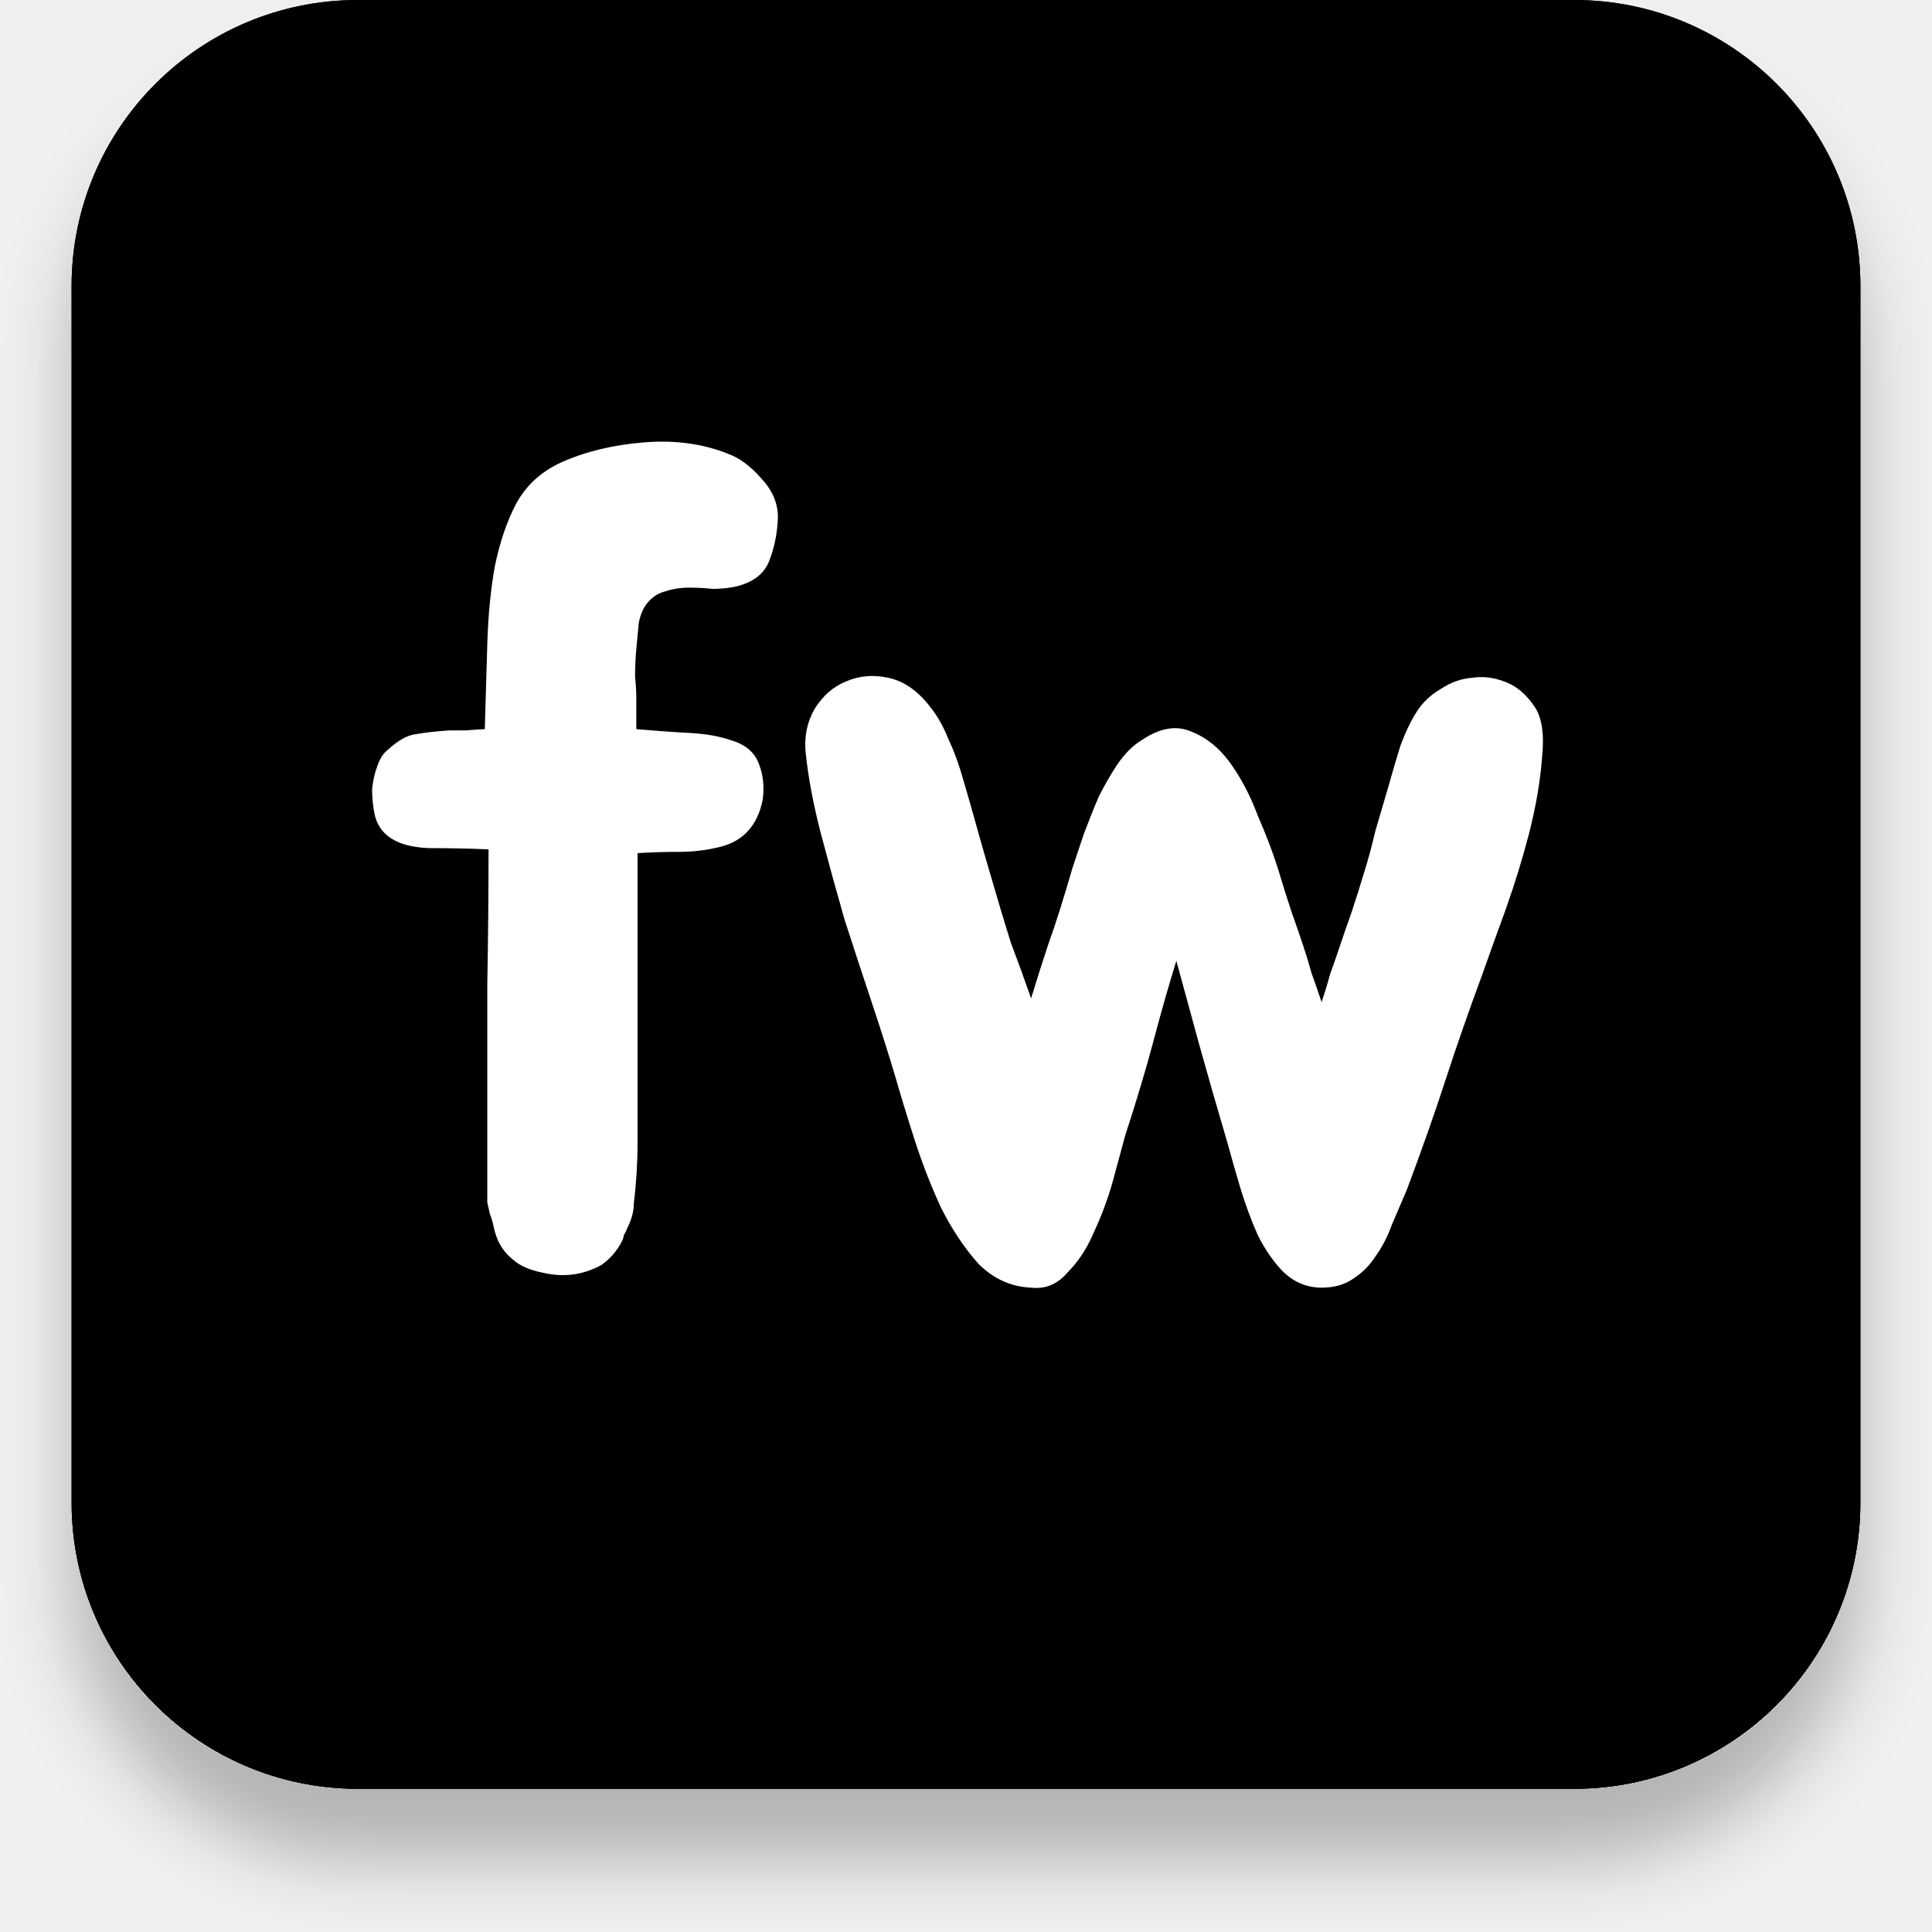
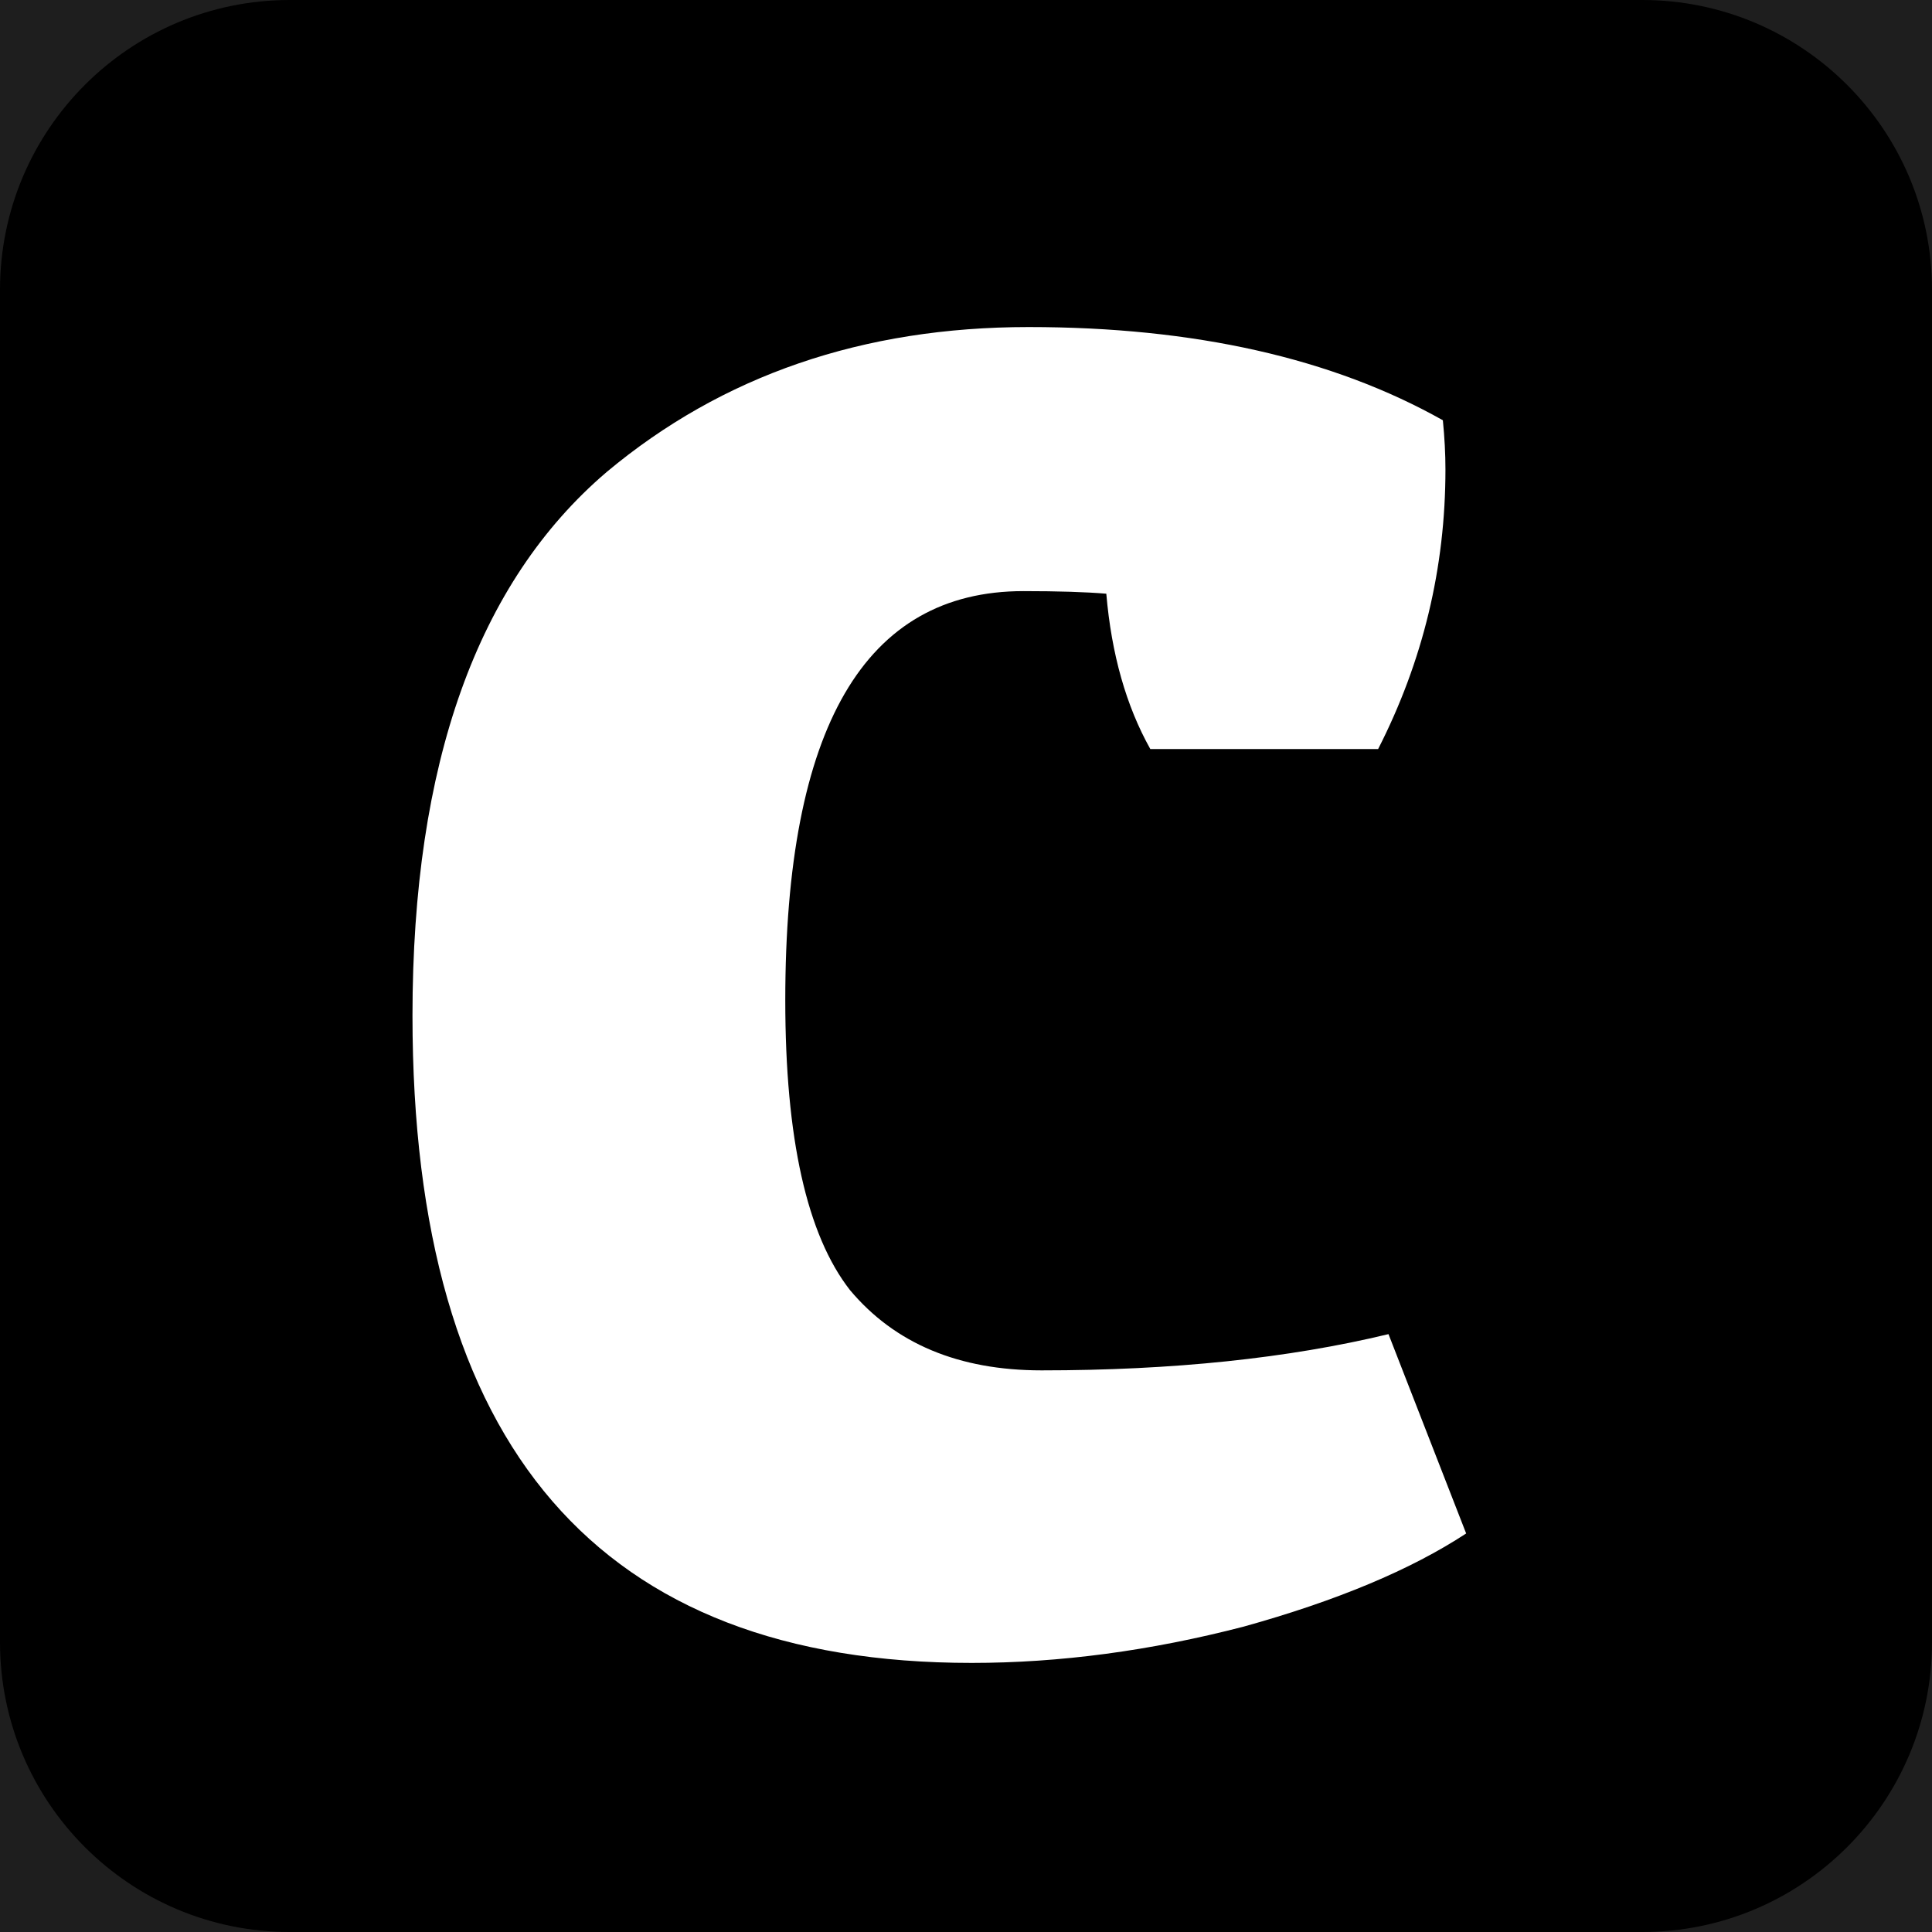
- <svg xmlns="http://www.w3.org/2000/svg" width="108" height="108" viewBox="0 0 108 108" fill="none">
-   <g filter="url(#filter0_d_0_1)">
-     <path d="M4 16C4 7.163 11.163 0 20 0H88C96.837 0 104 7.163 104 16V84C104 92.837 96.837 100 88 100H20C11.163 100 4 92.837 4 84V16Z" fill="black" />
-     <path d="M20 0.5H88C96.56 0.5 103.5 7.44 103.5 16V84C103.5 92.56 96.56 99.5 88 99.5H20C11.44 99.5 4.5 92.56 4.5 84V16C4.5 7.44 11.44 0.5 20 0.5Z" stroke="black" />
-   </g>
-   <path d="M40.89 41.39C41.683 41.623 42.197 42.067 42.43 42.72C42.663 43.327 42.733 43.98 42.64 44.68C42.36 46.127 41.567 47.013 40.26 47.34C39.513 47.527 38.743 47.62 37.95 47.62C37.203 47.62 36.433 47.643 35.64 47.69V63.86C35.64 64.98 35.57 66.123 35.43 67.29C35.43 67.71 35.313 68.153 35.08 68.62C34.987 68.853 34.917 68.993 34.87 69.04C34.87 69.133 34.823 69.273 34.73 69.46C34.45 69.973 34.077 70.393 33.61 70.72C32.583 71.28 31.487 71.42 30.32 71.14C29.62 71 29.083 70.767 28.71 70.44C28.29 70.113 27.987 69.717 27.8 69.25C27.707 69.017 27.637 68.783 27.59 68.55C27.543 68.317 27.473 68.083 27.38 67.85C27.333 67.617 27.287 67.407 27.24 67.22C27.24 66.987 27.24 66.8 27.24 66.66V62.6C27.24 60.173 27.24 57.653 27.24 55.04C27.287 52.427 27.31 49.907 27.31 47.48C26.237 47.433 25.117 47.41 23.95 47.41C22.83 47.363 22.013 47.083 21.5 46.57C21.22 46.29 21.033 45.94 20.94 45.52C20.847 45.053 20.8 44.587 20.8 44.12C20.847 43.653 20.94 43.233 21.08 42.86C21.22 42.44 21.407 42.137 21.64 41.95C22.247 41.39 22.783 41.087 23.25 41.04C23.763 40.947 24.393 40.877 25.14 40.83C25.233 40.83 25.537 40.83 26.05 40.83C26.61 40.783 26.96 40.76 27.1 40.76C27.147 39.173 27.193 37.587 27.24 36C27.287 34.413 27.427 32.967 27.66 31.66C27.94 30.307 28.337 29.14 28.85 28.16C29.41 27.133 30.25 26.363 31.37 25.85C32.723 25.243 34.263 24.87 35.99 24.73C37.717 24.59 39.28 24.8 40.68 25.36C41.333 25.593 41.963 26.06 42.57 26.76C43.223 27.46 43.527 28.23 43.48 29.07C43.433 29.91 43.27 30.68 42.99 31.38C42.71 32.08 42.103 32.547 41.17 32.78C40.75 32.873 40.307 32.92 39.84 32.92C39.42 32.873 38.977 32.85 38.51 32.85C38.043 32.85 37.6 32.92 37.18 33.06C36.807 33.153 36.48 33.363 36.2 33.69C35.967 33.97 35.803 34.343 35.71 34.81C35.663 35.277 35.617 35.767 35.57 36.28C35.523 36.793 35.5 37.307 35.5 37.82C35.547 38.287 35.57 38.683 35.57 39.01V40.76C36.643 40.853 37.623 40.923 38.51 40.97C39.443 41.017 40.237 41.157 40.89 41.39ZM85.779 39.5C86.199 40.107 86.339 41.063 86.199 42.37C86.106 43.63 85.873 45.007 85.499 46.5C85.126 47.947 84.683 49.393 84.169 50.84C83.656 52.24 83.236 53.407 82.909 54.34C82.116 56.487 81.416 58.493 80.809 60.36C80.203 62.227 79.479 64.28 78.639 66.52C78.359 67.173 78.079 67.827 77.799 68.48C77.566 69.133 77.263 69.717 76.889 70.23C76.562 70.743 76.142 71.163 75.629 71.49C75.162 71.817 74.579 71.98 73.879 71.98C73.086 71.98 72.386 71.7 71.779 71.14C71.219 70.58 70.729 69.88 70.309 69.04C69.936 68.2 69.609 67.313 69.329 66.38C69.049 65.447 68.816 64.63 68.629 63.93C68.022 61.877 67.486 60.01 67.019 58.33C66.552 56.603 66.132 55.063 65.759 53.71C65.339 55.063 64.919 56.533 64.499 58.12C64.079 59.707 63.542 61.503 62.889 63.51C62.703 64.21 62.469 65.073 62.189 66.1C61.909 67.08 61.559 68.013 61.139 68.9C60.766 69.787 60.276 70.533 59.669 71.14C59.109 71.793 58.432 72.073 57.639 71.98C56.519 71.933 55.539 71.49 54.699 70.65C53.906 69.763 53.206 68.713 52.599 67.5C52.039 66.287 51.549 65.027 51.129 63.72C50.709 62.413 50.359 61.27 50.079 60.29C49.706 59.03 49.263 57.63 48.749 56.09C48.236 54.55 47.722 52.987 47.209 51.4C46.742 49.767 46.299 48.157 45.879 46.57C45.459 44.937 45.179 43.443 45.039 42.09C44.946 41.203 45.109 40.387 45.529 39.64C45.996 38.893 46.579 38.38 47.279 38.1C48.026 37.773 48.819 37.703 49.659 37.89C50.546 38.077 51.339 38.637 52.039 39.57C52.413 40.037 52.739 40.62 53.019 41.32C53.346 42.02 53.626 42.79 53.859 43.63C54.093 44.423 54.326 45.24 54.559 46.08C54.792 46.92 55.026 47.737 55.259 48.53C55.773 50.303 56.193 51.703 56.519 52.73C56.892 53.71 57.266 54.737 57.639 55.81C57.966 54.737 58.292 53.71 58.619 52.73C58.992 51.703 59.436 50.303 59.949 48.53C60.136 47.97 60.346 47.34 60.579 46.64C60.859 45.893 61.139 45.193 61.419 44.54C61.746 43.887 62.096 43.28 62.469 42.72C62.889 42.113 63.333 41.67 63.799 41.39C64.826 40.69 65.759 40.527 66.599 40.9C67.439 41.227 68.162 41.81 68.769 42.65C69.376 43.49 69.889 44.47 70.309 45.59C70.776 46.663 71.149 47.643 71.429 48.53C71.709 49.463 71.966 50.28 72.199 50.98C72.433 51.633 72.642 52.24 72.829 52.8C73.016 53.36 73.179 53.897 73.319 54.41C73.506 54.923 73.692 55.46 73.879 56.02C74.066 55.46 74.229 54.923 74.369 54.41C74.556 53.897 74.743 53.36 74.929 52.8C75.116 52.24 75.326 51.633 75.559 50.98C75.793 50.28 76.049 49.463 76.329 48.53C76.516 47.923 76.703 47.223 76.889 46.43C77.123 45.637 77.356 44.843 77.589 44.05C77.823 43.21 78.056 42.417 78.289 41.67C78.569 40.923 78.873 40.293 79.199 39.78C79.526 39.267 79.969 38.847 80.529 38.52C81.089 38.147 81.672 37.937 82.279 37.89C82.886 37.797 83.493 37.867 84.099 38.1C84.752 38.333 85.312 38.8 85.779 39.5Z" fill="white" />
-   <defs>
-     <filter id="filter0_d_0_1" x="0" y="0" width="108" height="108" filterUnits="userSpaceOnUse" color-interpolation-filters="sRGB">
-       <feFlood flood-opacity="0" result="BackgroundImageFix" />
-       <feColorMatrix in="SourceAlpha" type="matrix" values="0 0 0 0 0 0 0 0 0 0 0 0 0 0 0 0 0 0 127 0" result="hardAlpha" />
-       <feOffset dy="4" />
-       <feGaussianBlur stdDeviation="2" />
-       <feComposite in2="hardAlpha" operator="out" />
-       <feColorMatrix type="matrix" values="0 0 0 0 0 0 0 0 0 0 0 0 0 0 0 0 0 0 0.25 0" />
-       <feBlend mode="normal" in2="BackgroundImageFix" result="effect1_dropShadow_0_1" />
-       <feBlend mode="normal" in="SourceGraphic" in2="effect1_dropShadow_0_1" result="shape" />
-     </filter>
-   </defs>
+ <svg xmlns="http://www.w3.org/2000/svg" width="100" height="100" viewBox="0 0 100 100" fill="none">
+   <rect width="100" height="100" fill="#1E1E1E" />
+   <rect width="100" height="100" rx="15" fill="black" />
+   <path d="M52.974 30.596C44.755 30.596 40.646 37.653 40.646 51.768C40.646 58.915 41.763 63.917 43.996 66.776C46.319 69.545 49.624 70.93 53.912 70.93C60.701 70.93 66.687 70.305 71.868 69.054L75.888 79.372C73.029 81.248 69.188 82.856 64.364 84.196C59.54 85.447 54.85 86.072 50.294 86.072C30.998 86.072 21.35 74.905 21.35 52.572C21.35 39.529 24.7 30.149 31.4 24.432C37.385 19.429 44.666 16.928 53.242 16.928C61.818 16.928 68.965 18.536 74.682 21.752C74.771 22.645 74.816 23.494 74.816 24.298C74.816 29.39 73.655 34.214 71.332 38.77H59.54C58.289 36.537 57.53 33.857 57.262 30.73C56.19 30.641 54.761 30.596 52.974 30.596Z" fill="white" />
</svg>
